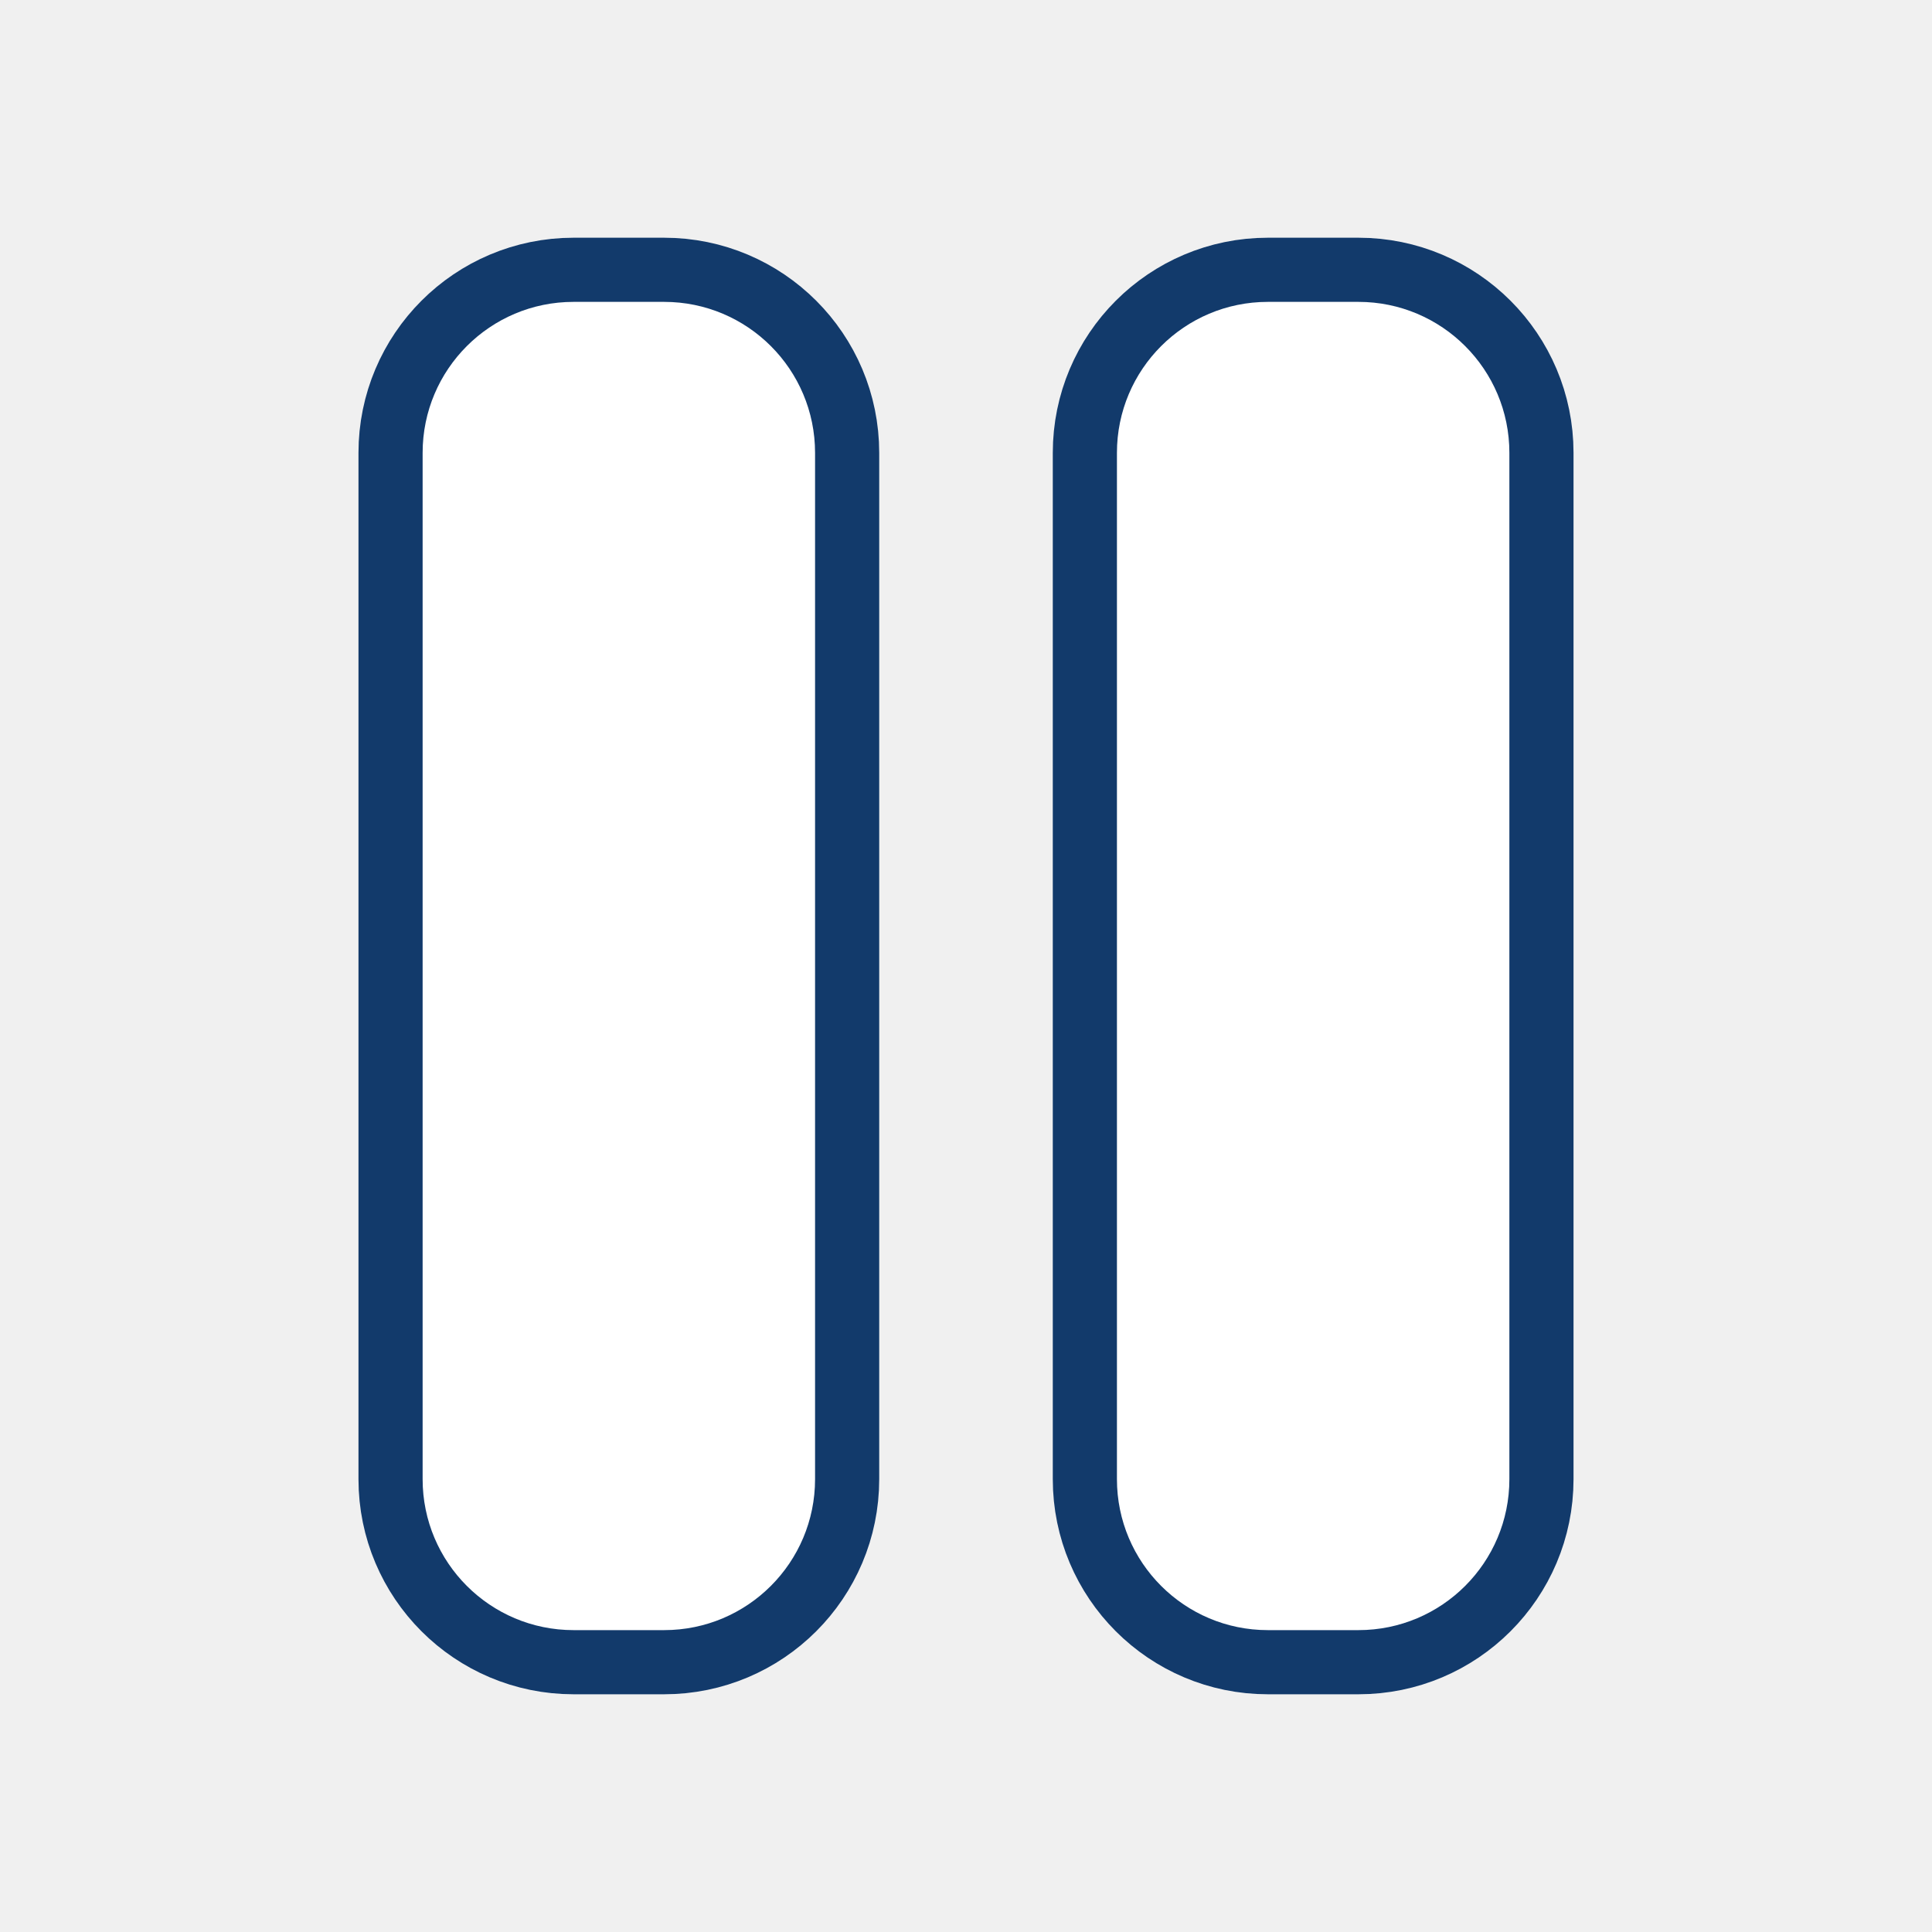
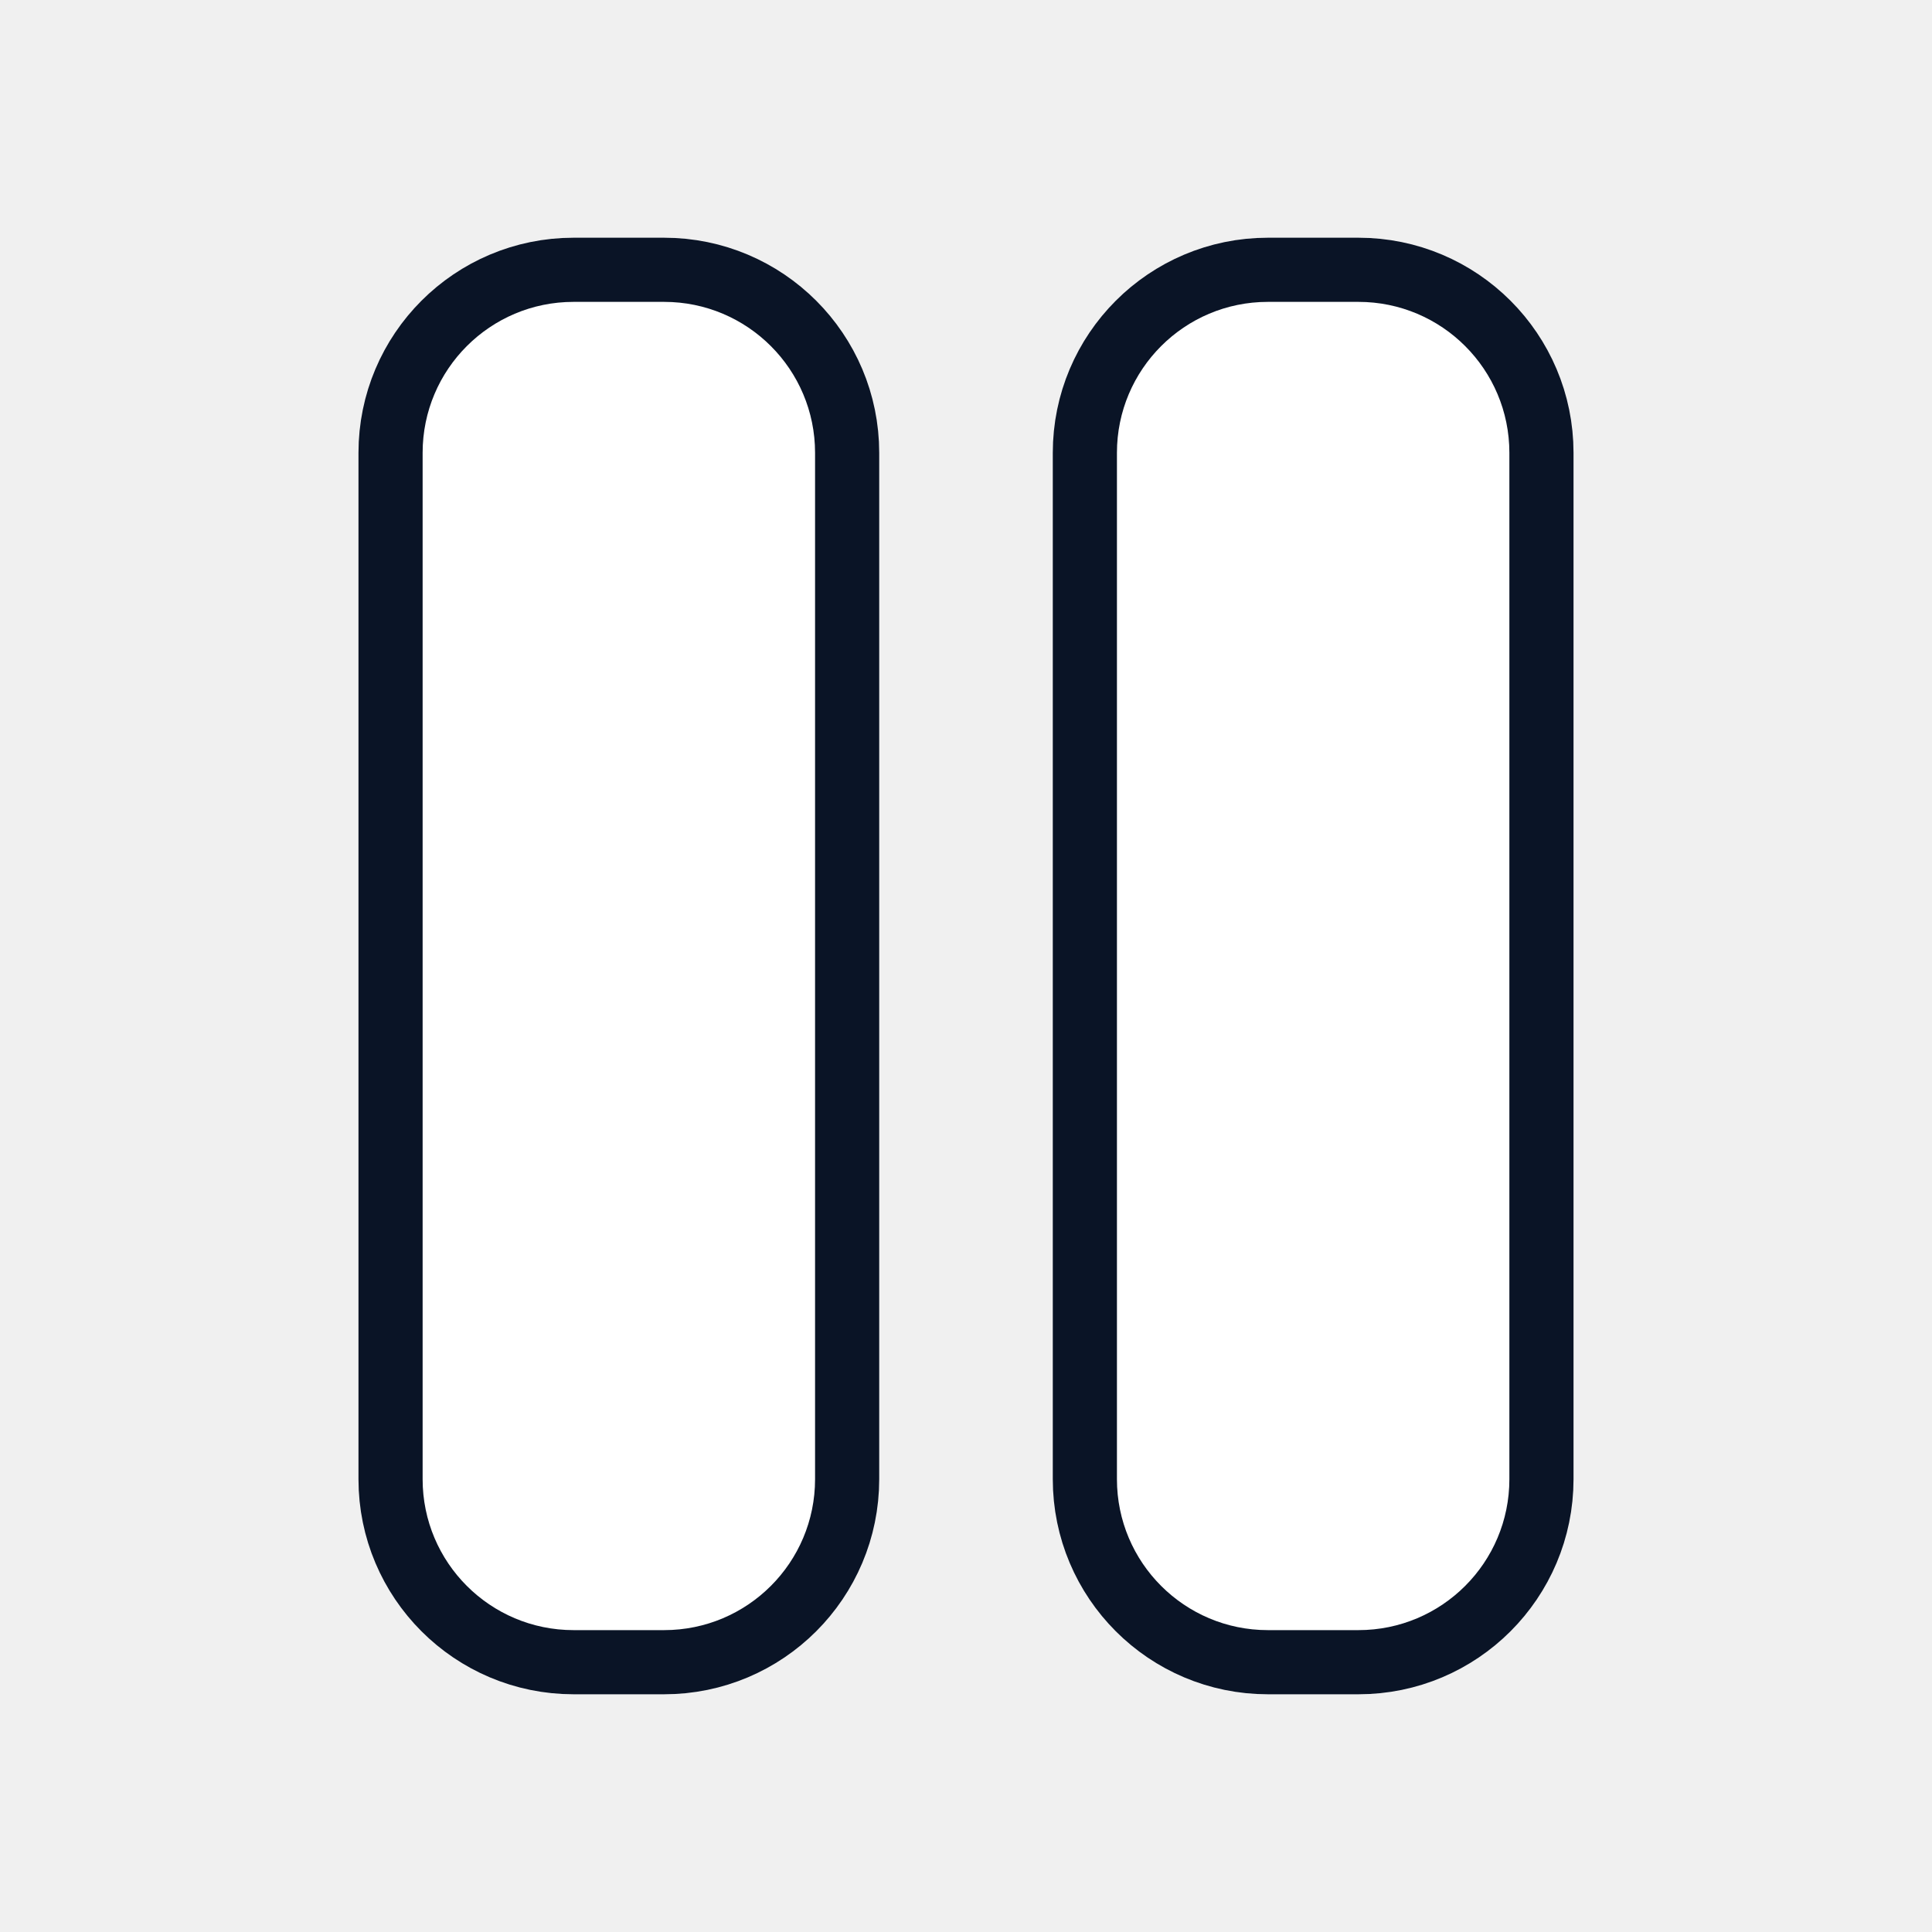
<svg xmlns="http://www.w3.org/2000/svg" width="160" height="160" viewBox="0 0 512 512">
-   <rect x="112" y="80" width="104" height="352" rx="40" fill="#123a6b" stroke="#123a6b" stroke-width="34" stroke-linejoin="round" stroke-linecap="round" />
-   <rect x="296" y="80" width="104" height="352" rx="40" fill="#123a6b" stroke="#123a6b" stroke-width="34" stroke-linejoin="round" stroke-linecap="round" />
+   <rect x="112" y="80" width="104" height="352" rx="40" fill="#0a1426" stroke="#0a1426" stroke-width="34" stroke-linejoin="round" stroke-linecap="round" />
+   <rect x="296" y="80" width="104" height="352" rx="40" fill="#0a1426" stroke="#0a1426" stroke-width="34" stroke-linejoin="round" stroke-linecap="round" />
  <rect x="112" y="80" width="104" height="352" rx="40" fill="#ffffff" />
  <rect x="296" y="80" width="104" height="352" rx="40" fill="#ffffff" />
</svg>
